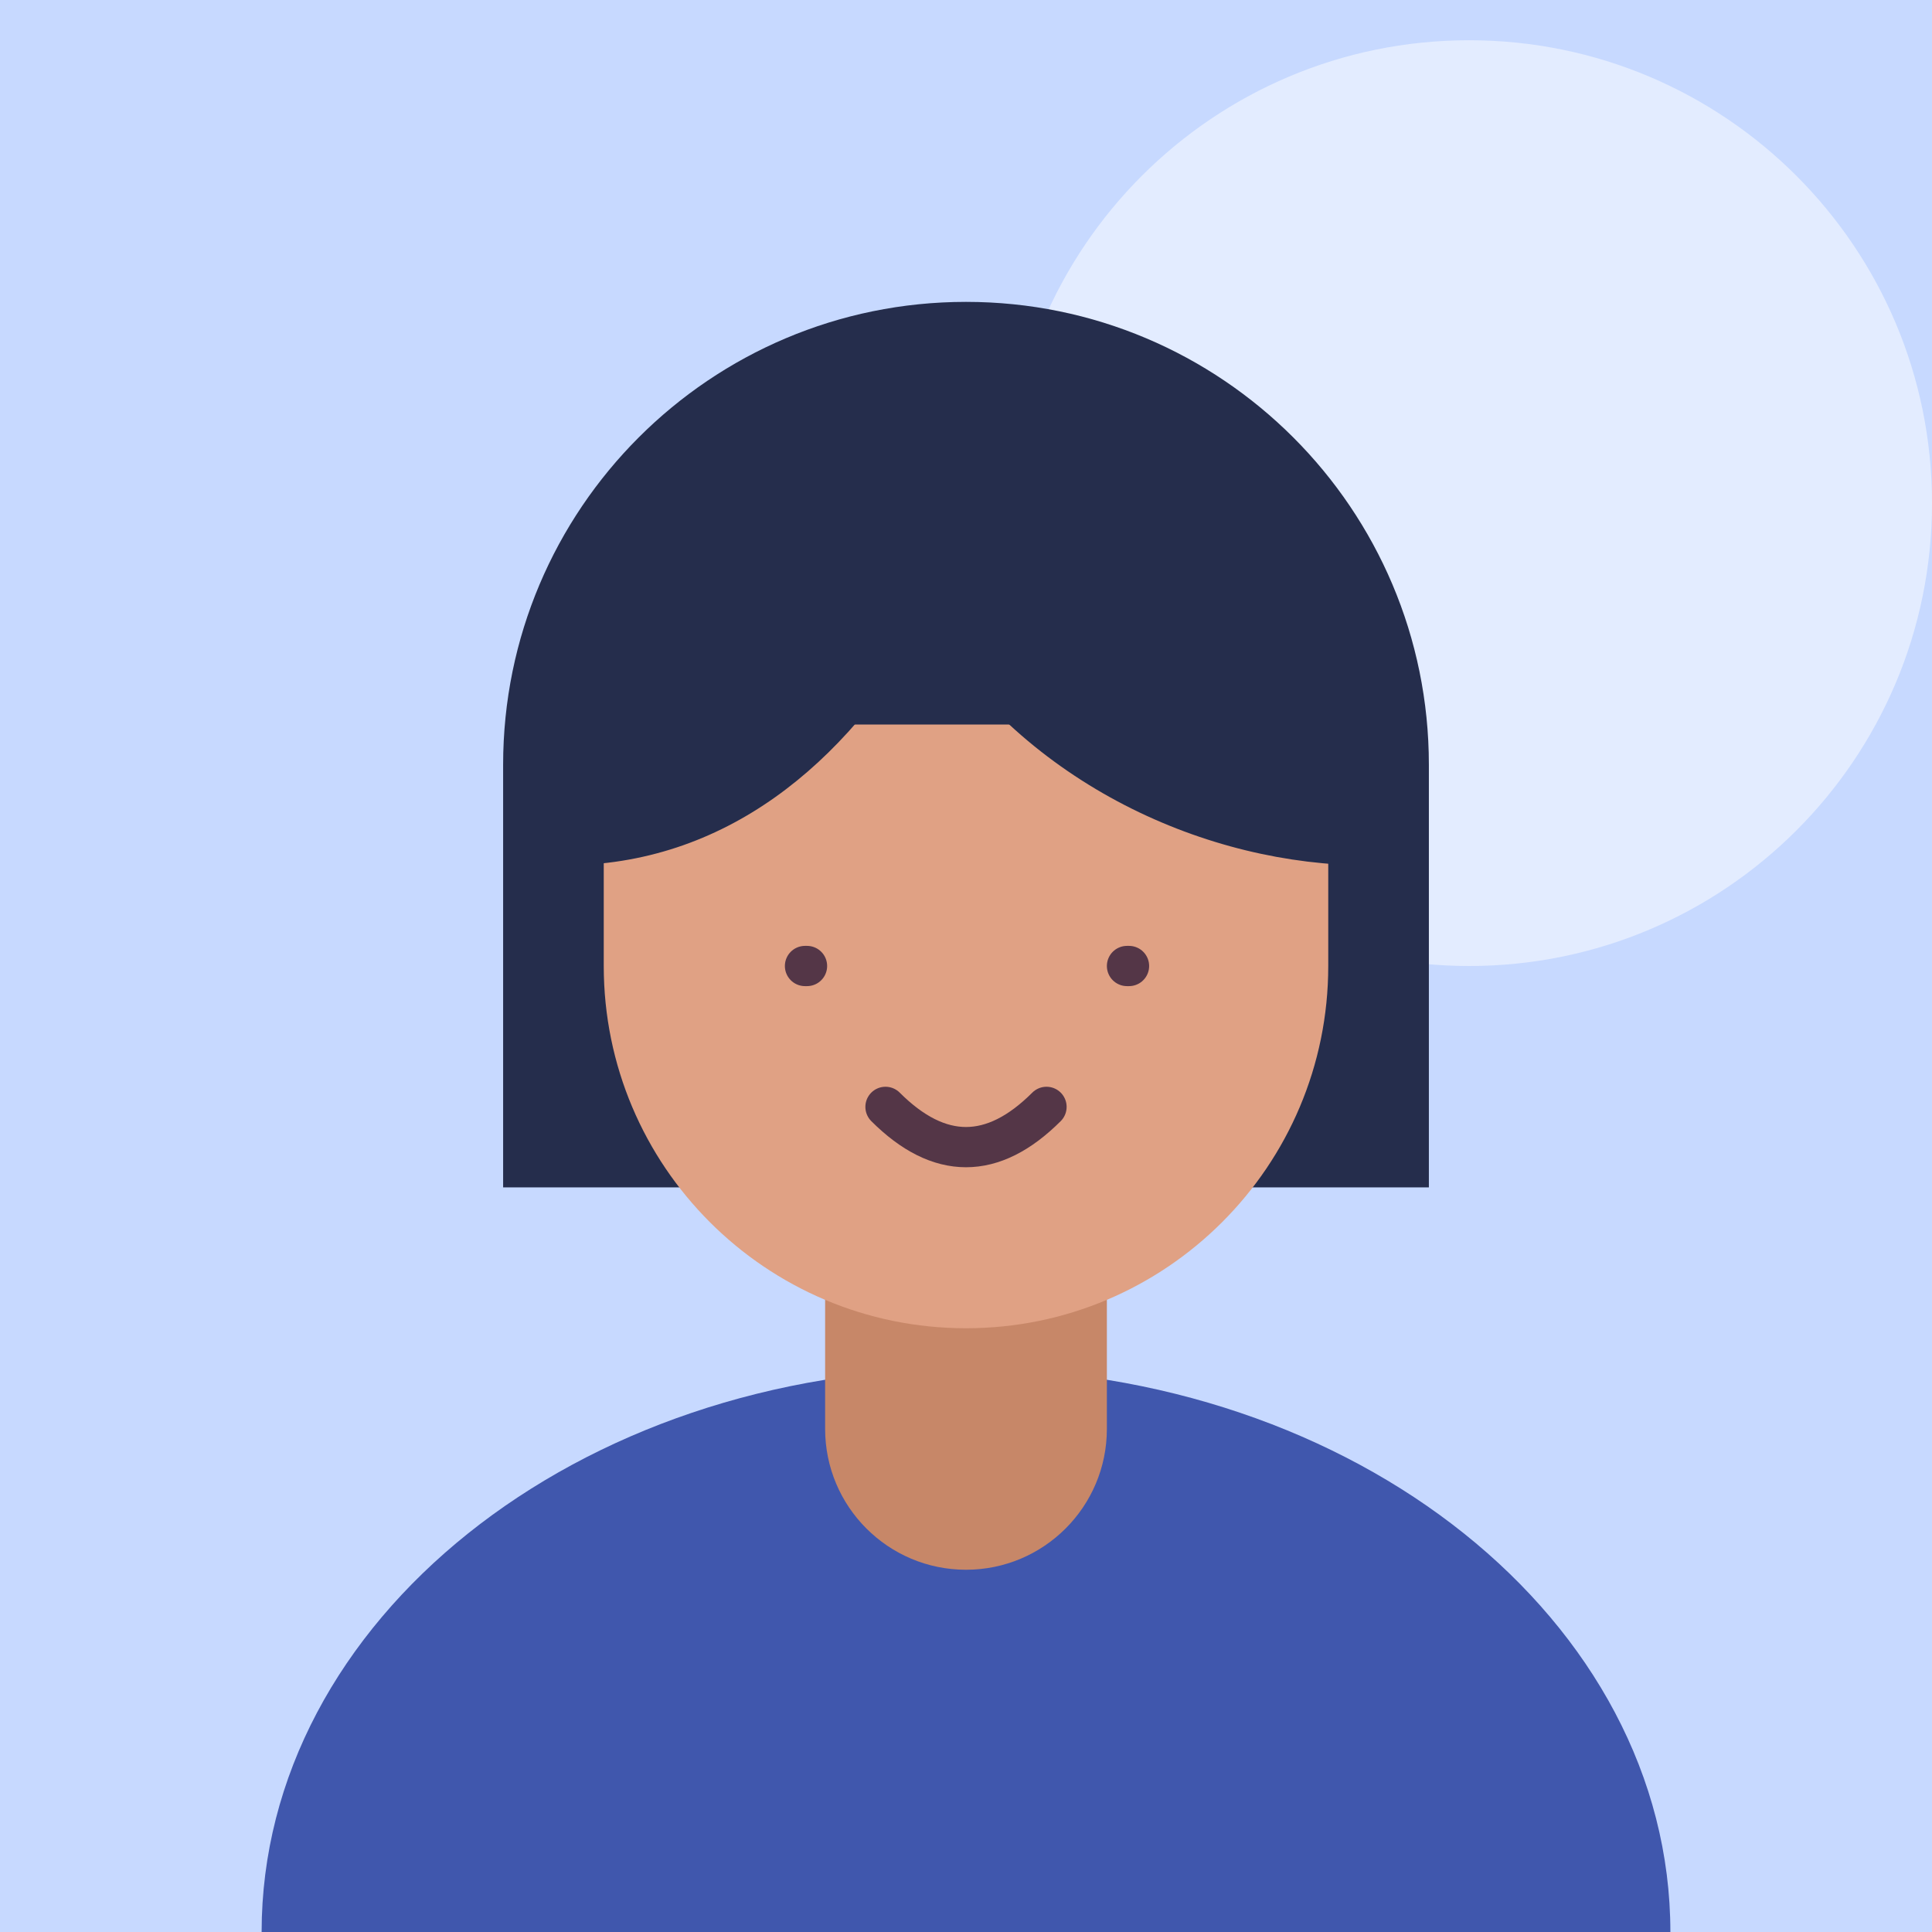
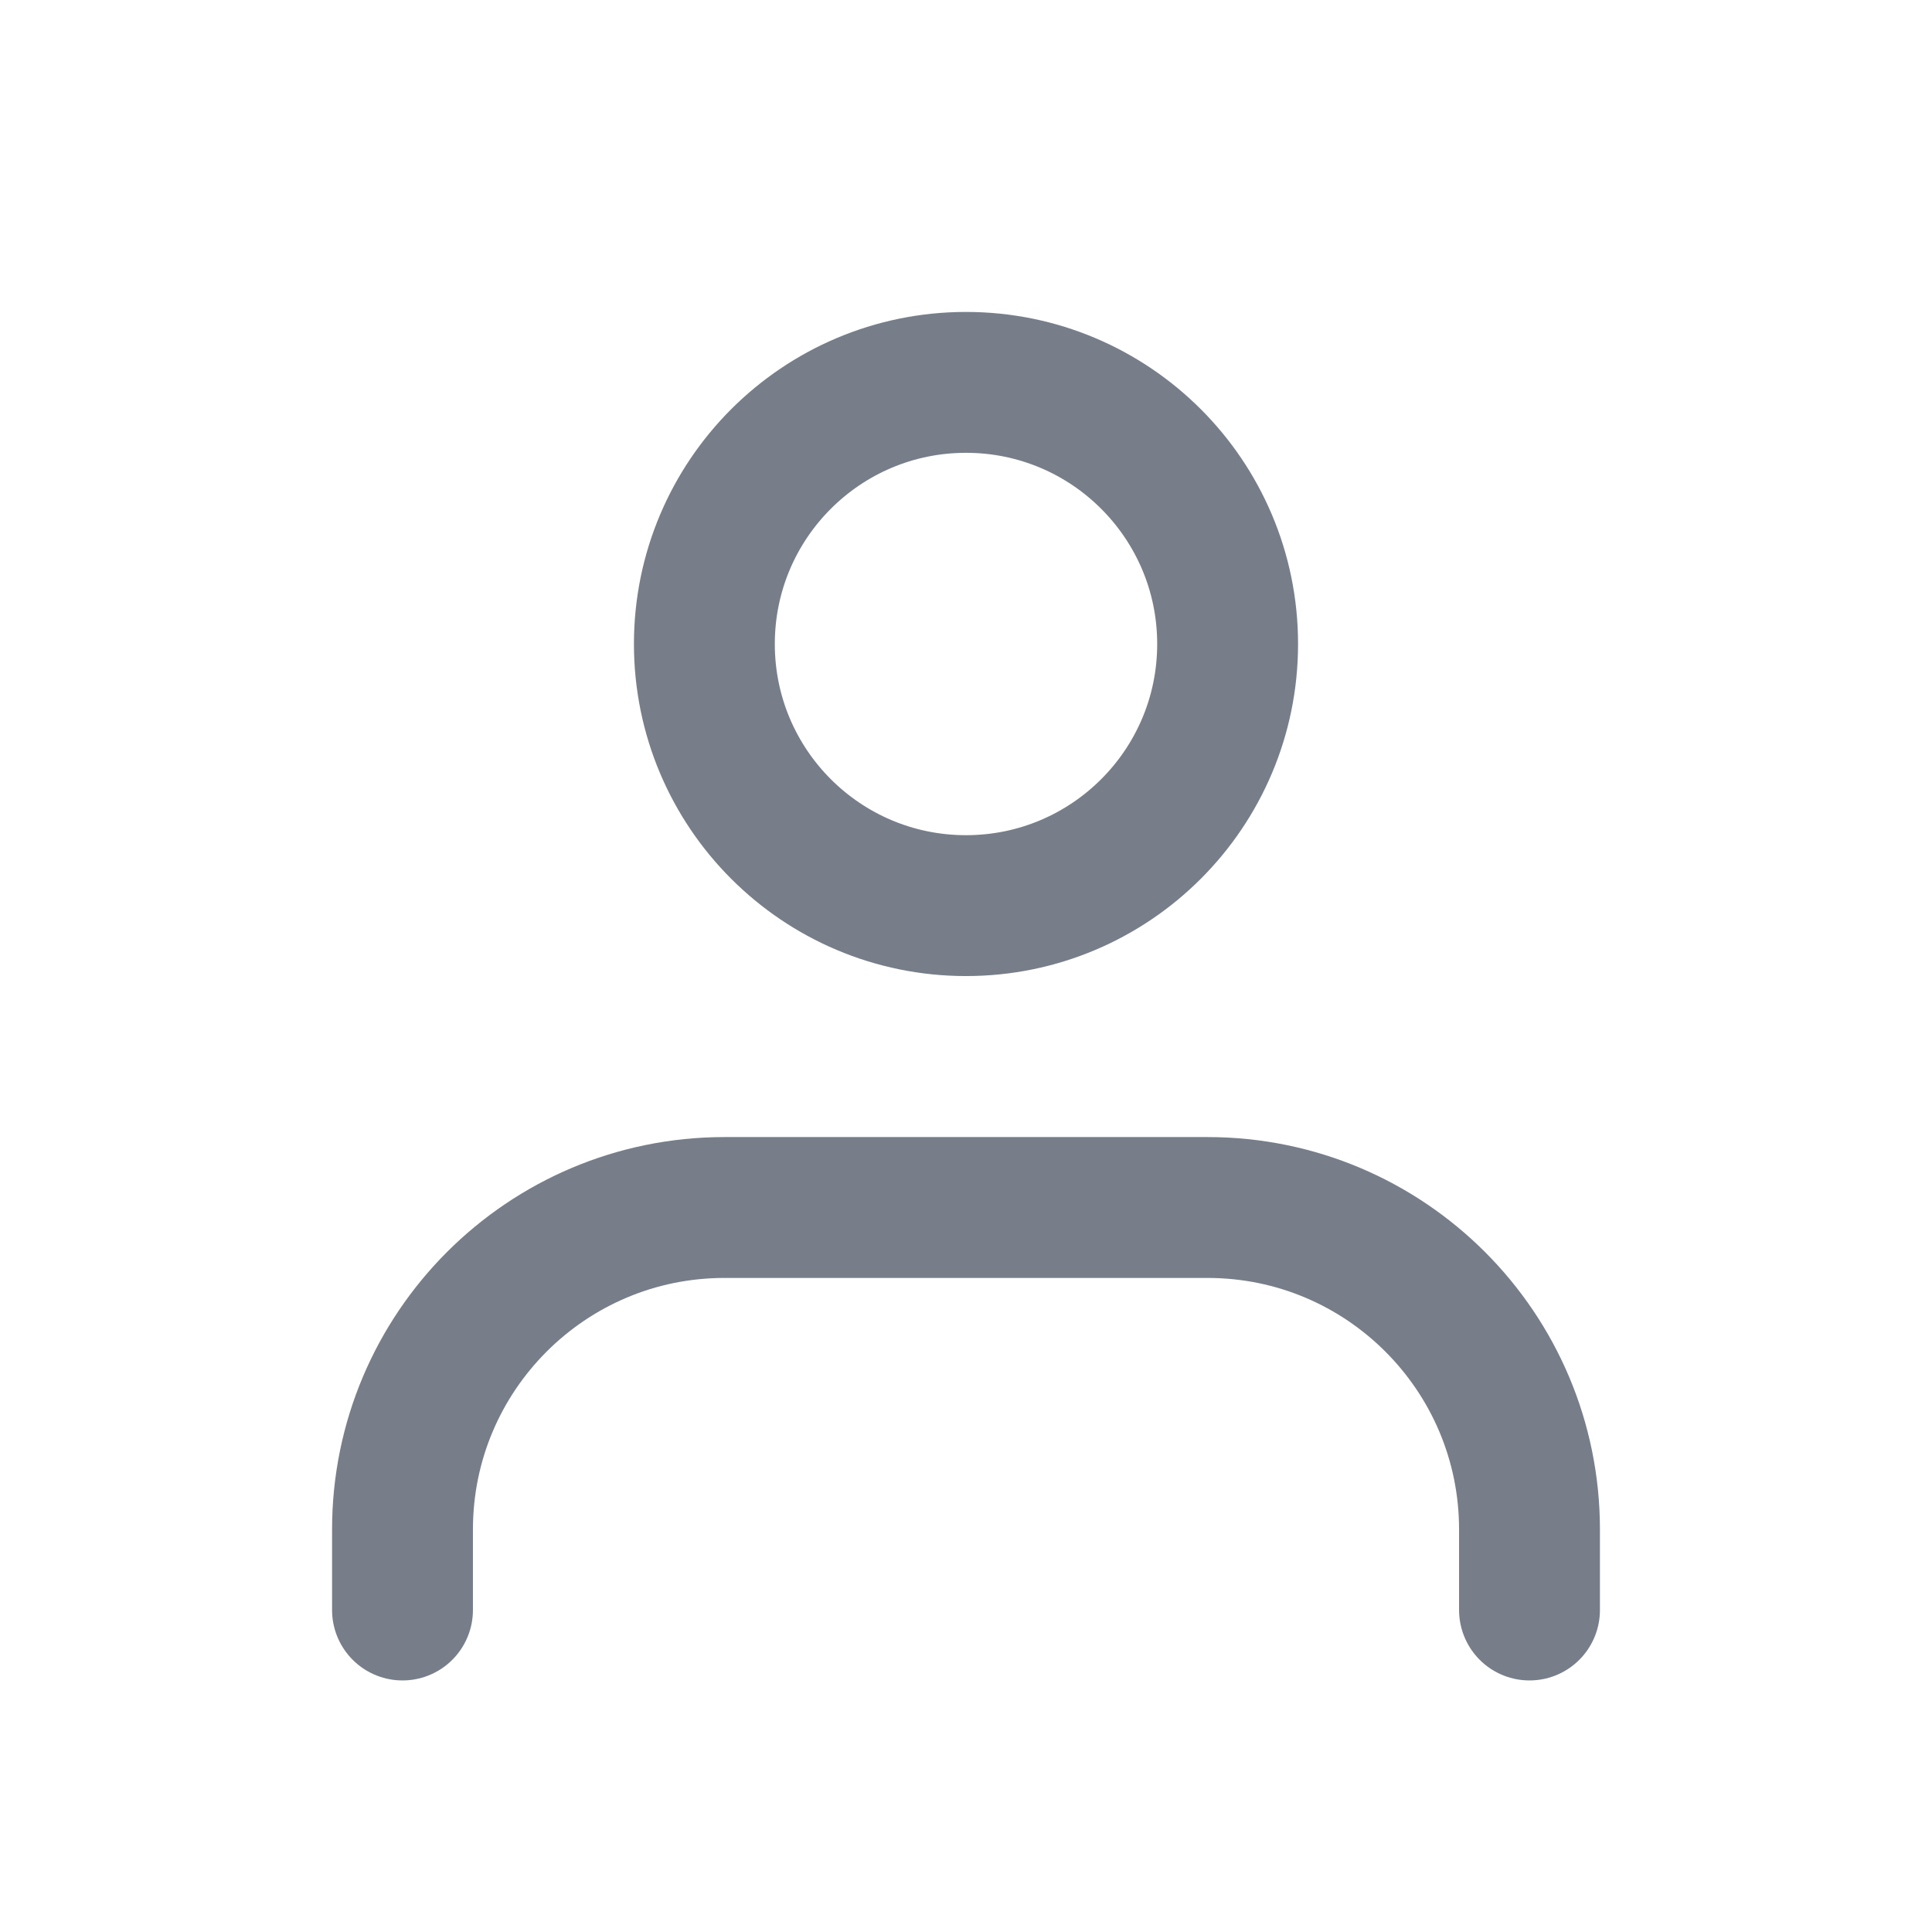
- <svg xmlns="http://www.w3.org/2000/svg" viewBox="0 0 96 96">
-   <path fill="#c7d9ff" d="M0 0h96v96H0z" />
-   <circle cx="73" cy="25" r="23" fill="#e3ecff" />
-   <path fill="#252d4c" d="M25 59V38a23 23 0 0 1 46 0v21z" />
-   <path fill="#4057ad" d="M13 96a35 28 0 0 1 70 0z" />
-   <path fill="#c78768" d="M41 58h14v13a7 7 0 0 1-14 0z" />
-   <path fill="#e0a184" d="M30 36h36v12a18 18 0 0 1-36 0z" />
-   <path fill="#252d4c" d="M28 43v-7l8-12h24l8 12v7c-8 0-17-4-22-12-4 7-10 12-18 12z" />
-   <path fill="none" stroke="#543647" stroke-linecap="round" stroke-width="2" d="M40 48h.1m15.9 0h.1M44 55q4 4 8 0" />
+ <svg xmlns="http://www.w3.org/2000/svg" viewBox="0 0 24 24" fill="none" stroke="#777e89" stroke-width="1.75" stroke-linecap="round">
+   <circle cx="12" cy="8" r="3.25" />
+   <path d="M5 20v-1a4 4 0 0 1 4-4h6a4 4 0 0 1 4 4v1" />
</svg>
